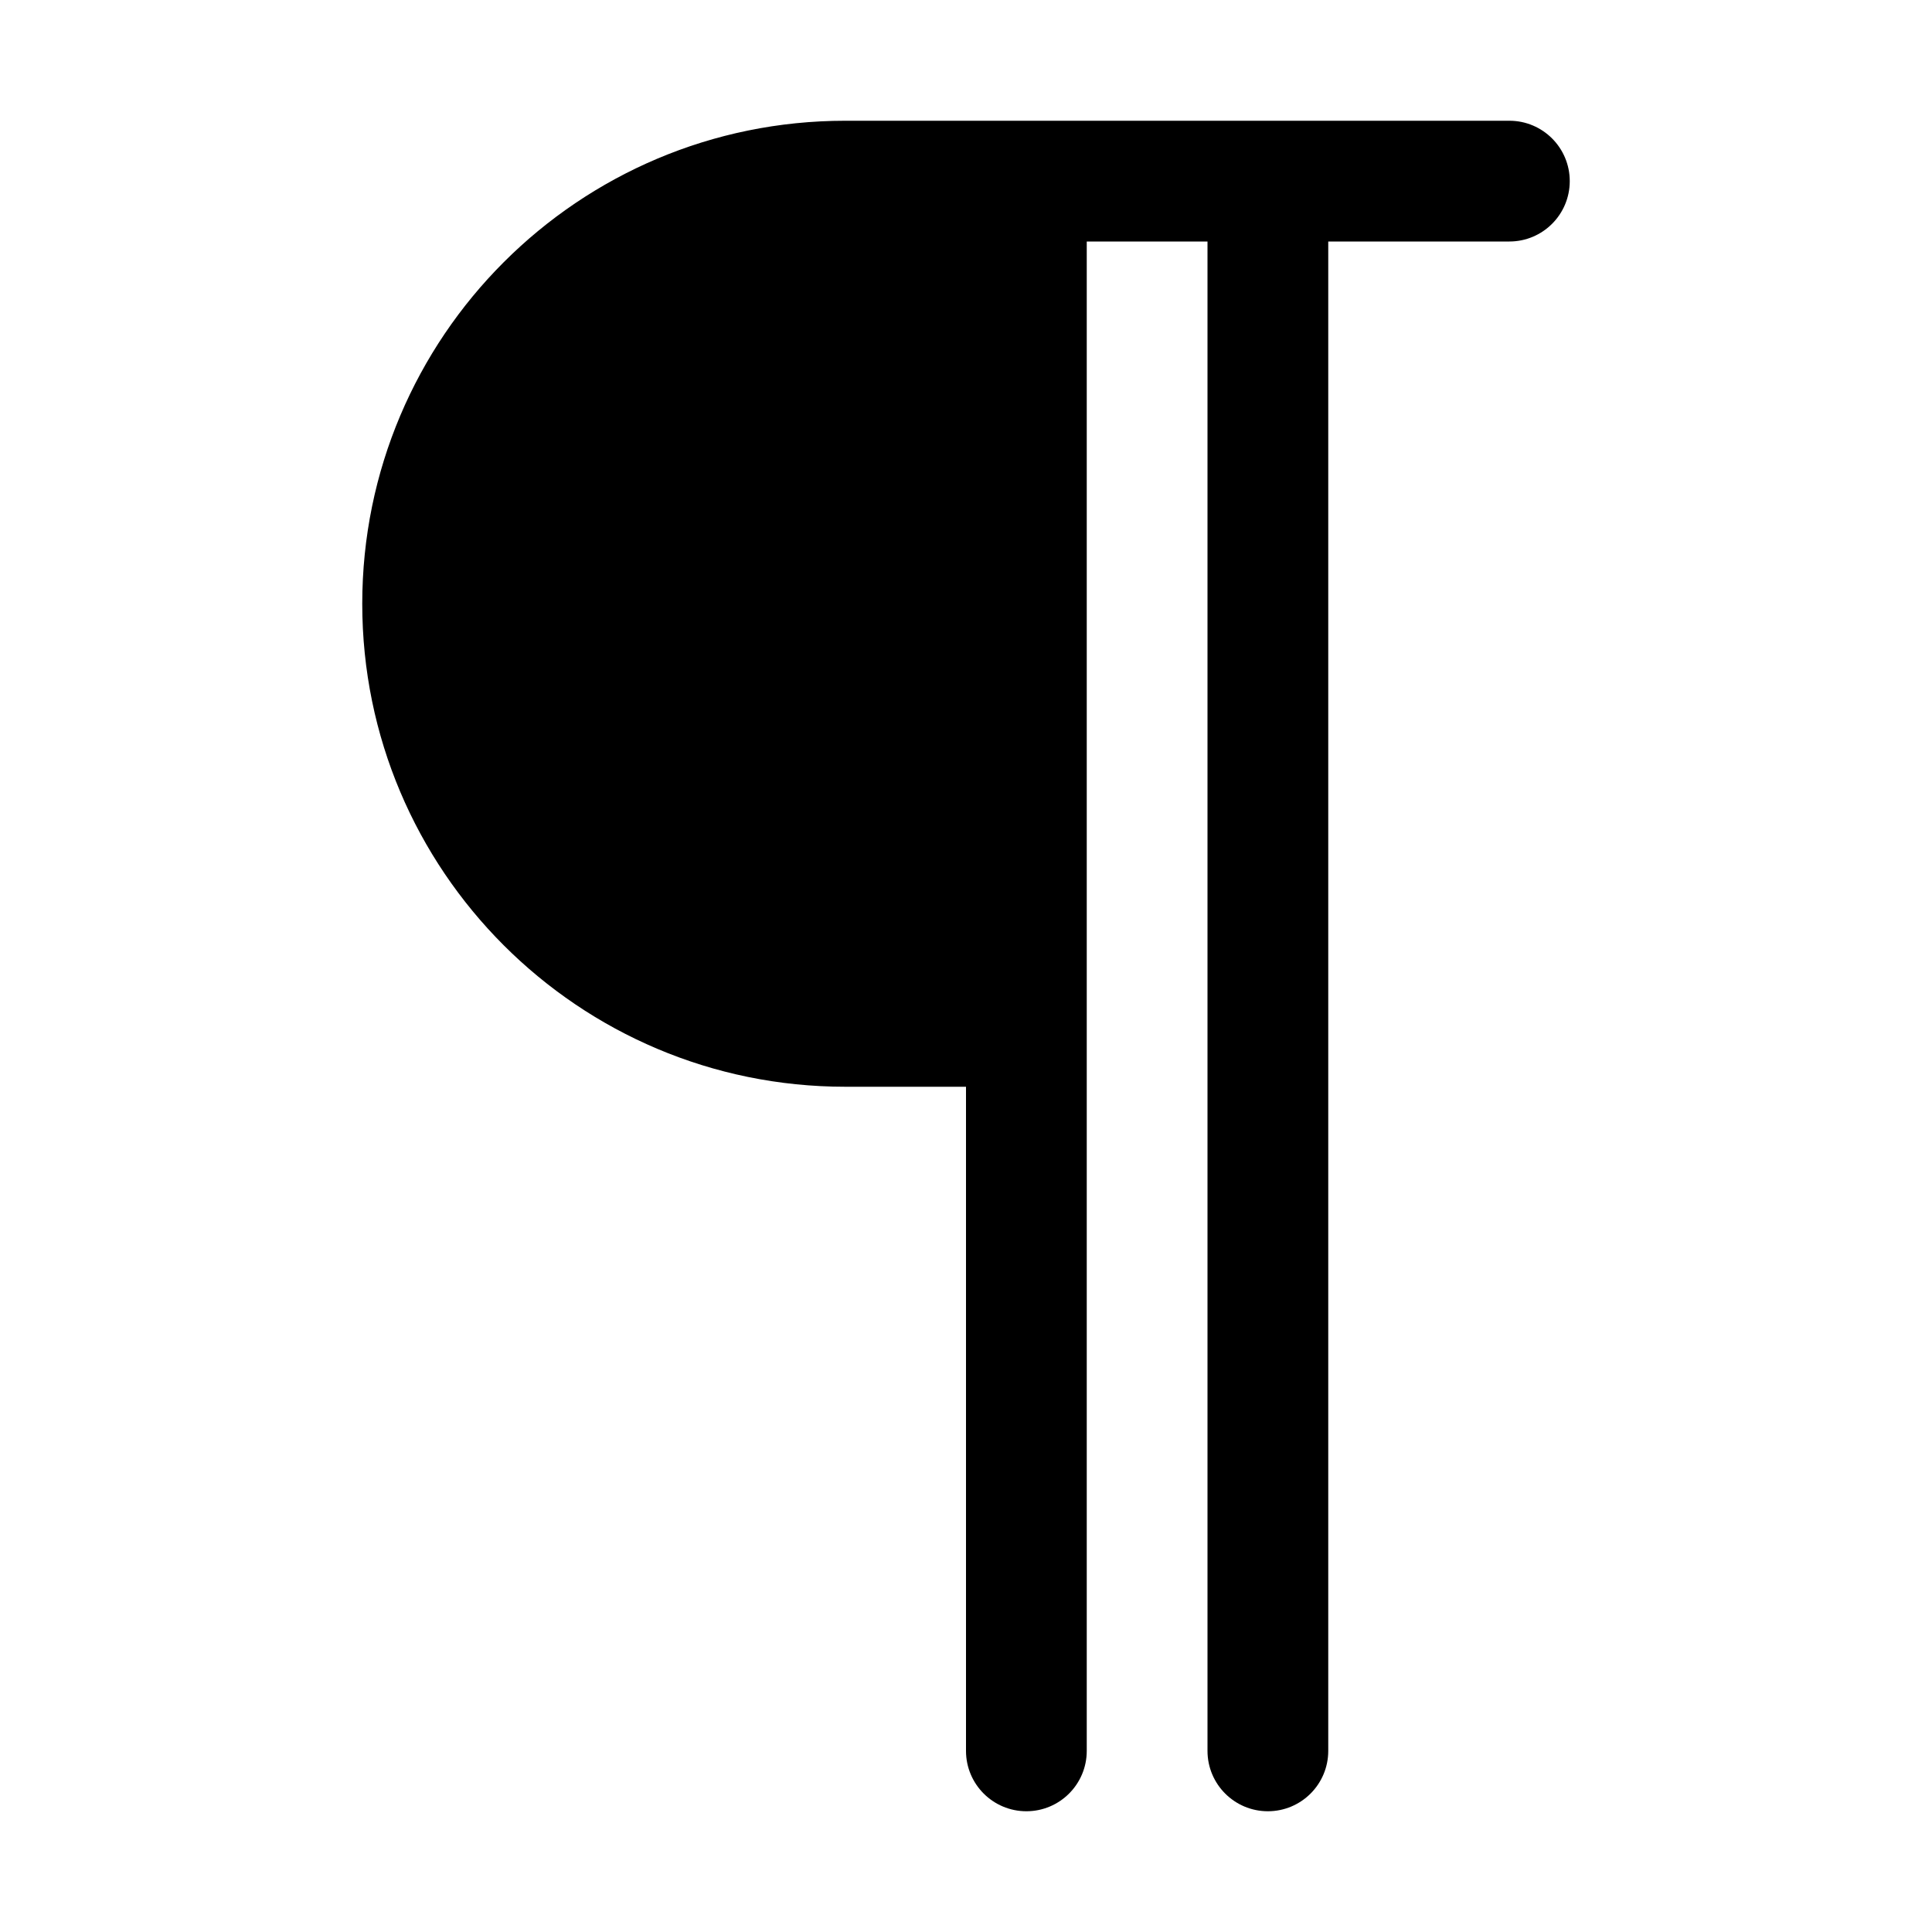
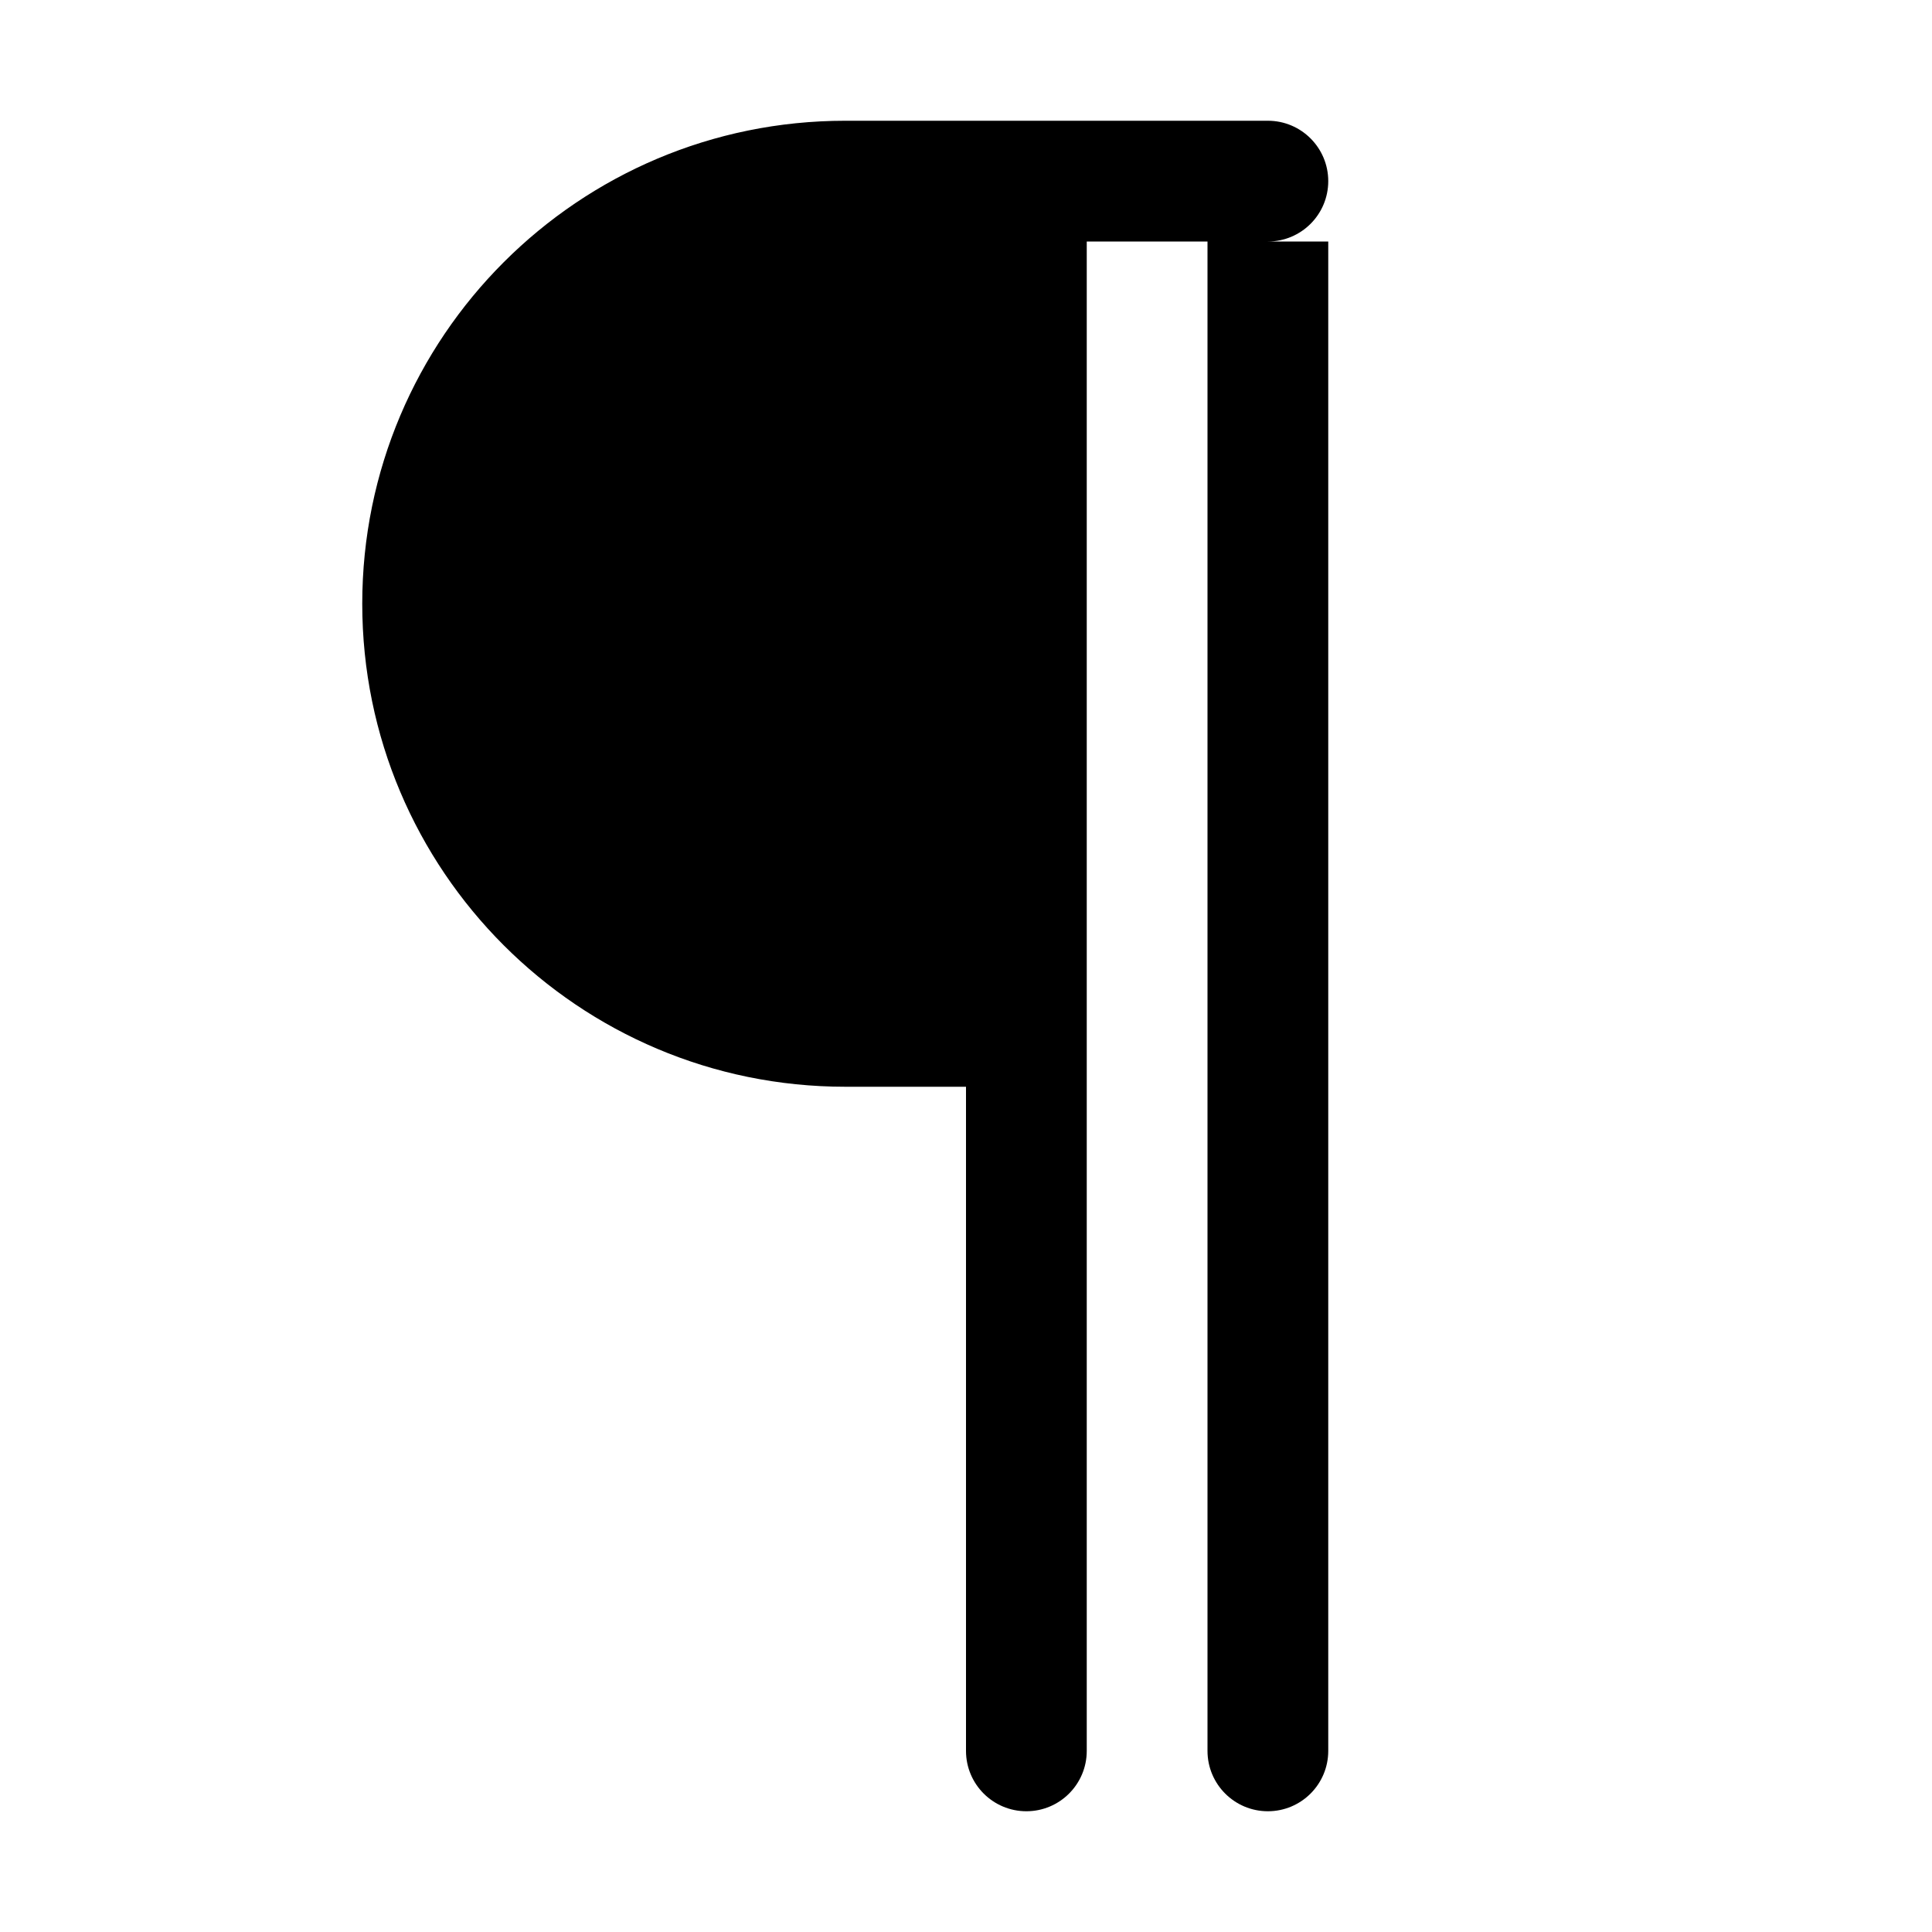
<svg xmlns="http://www.w3.org/2000/svg" width="16" height="16" fill="currentColor" class="bi bi-paragraph" viewBox="0 0 16 16">
-   <path d="M10.5 15a.5.5 0 0 1-.5-.5V2H9v12.5a.5.5 0 0 1-1 0V9H7a4 4 0 1 1 0-8h5.5a.5.5 0 0 1 0 1H11v12.5a.5.5 0 0 1-.5.5z" />
+   <path d="M10.5 15a.5.5 0 0 1-.5-.5V2H9v12.5a.5.5 0 0 1-1 0V9H7a4 4 0 1 1 0-8h3.5a.5.5 0 0 1 0 1H11v12.5a.5.5 0 0 1-.5.5z" />
</svg>
